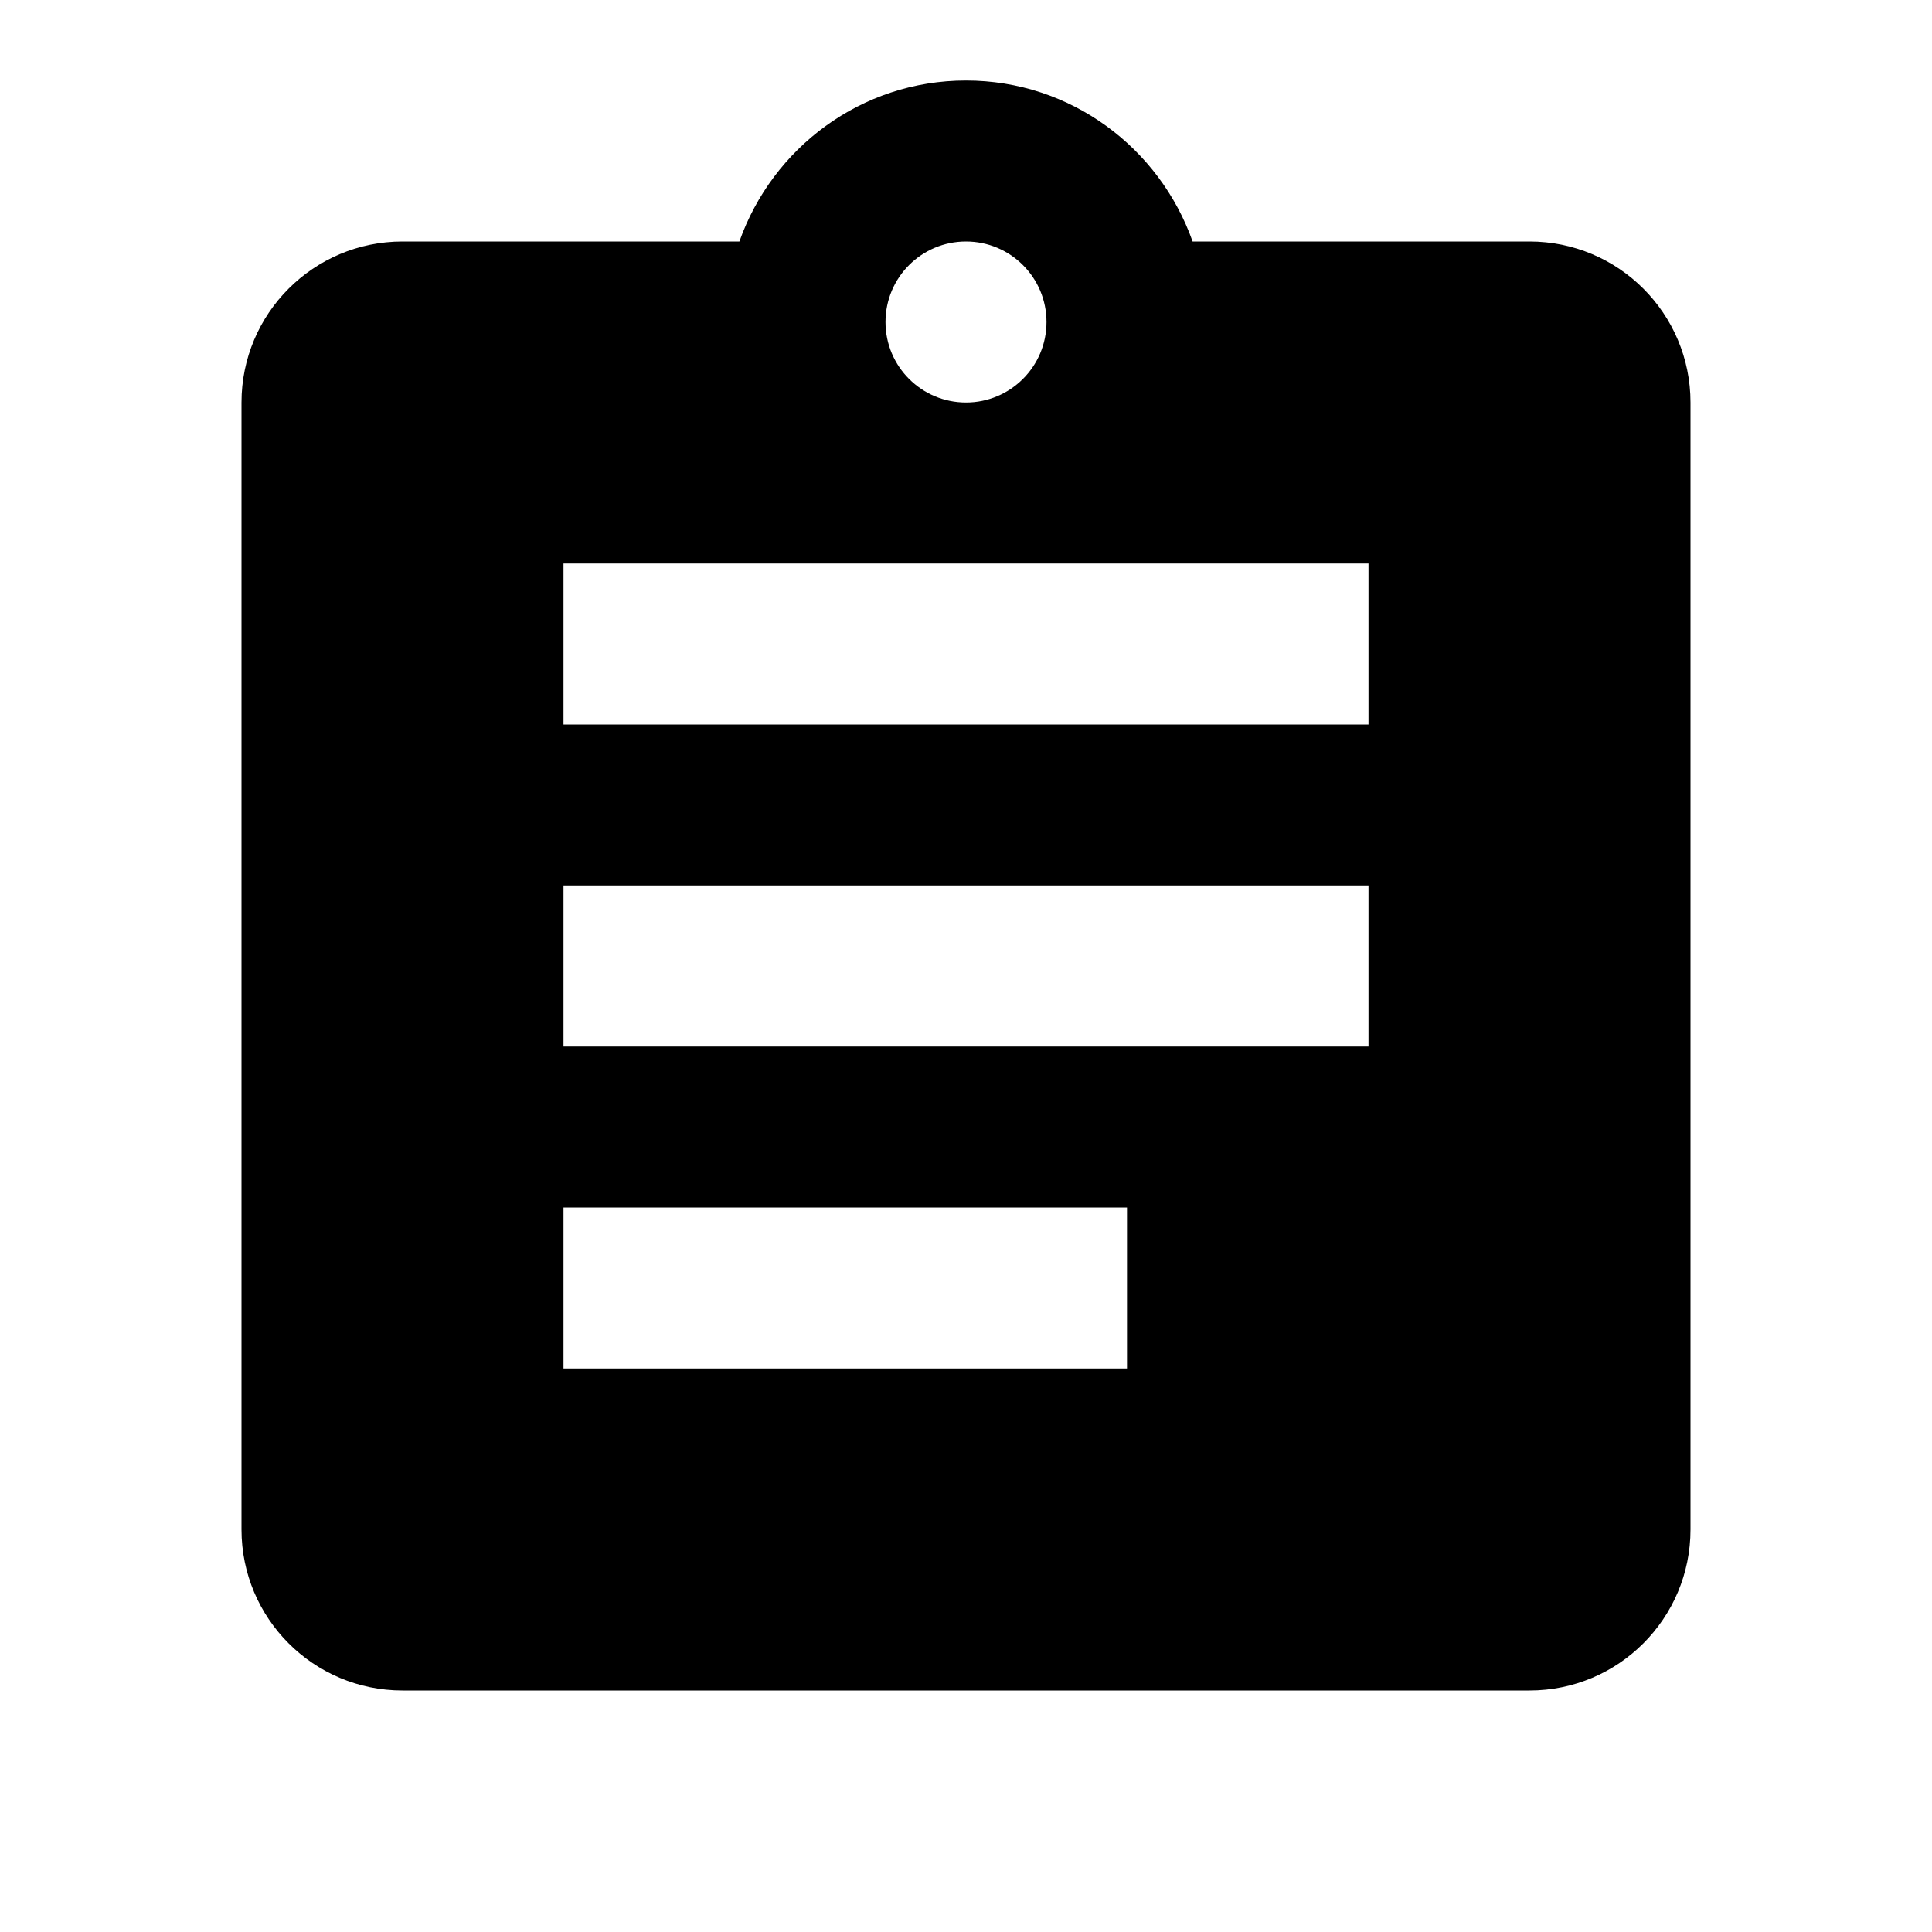
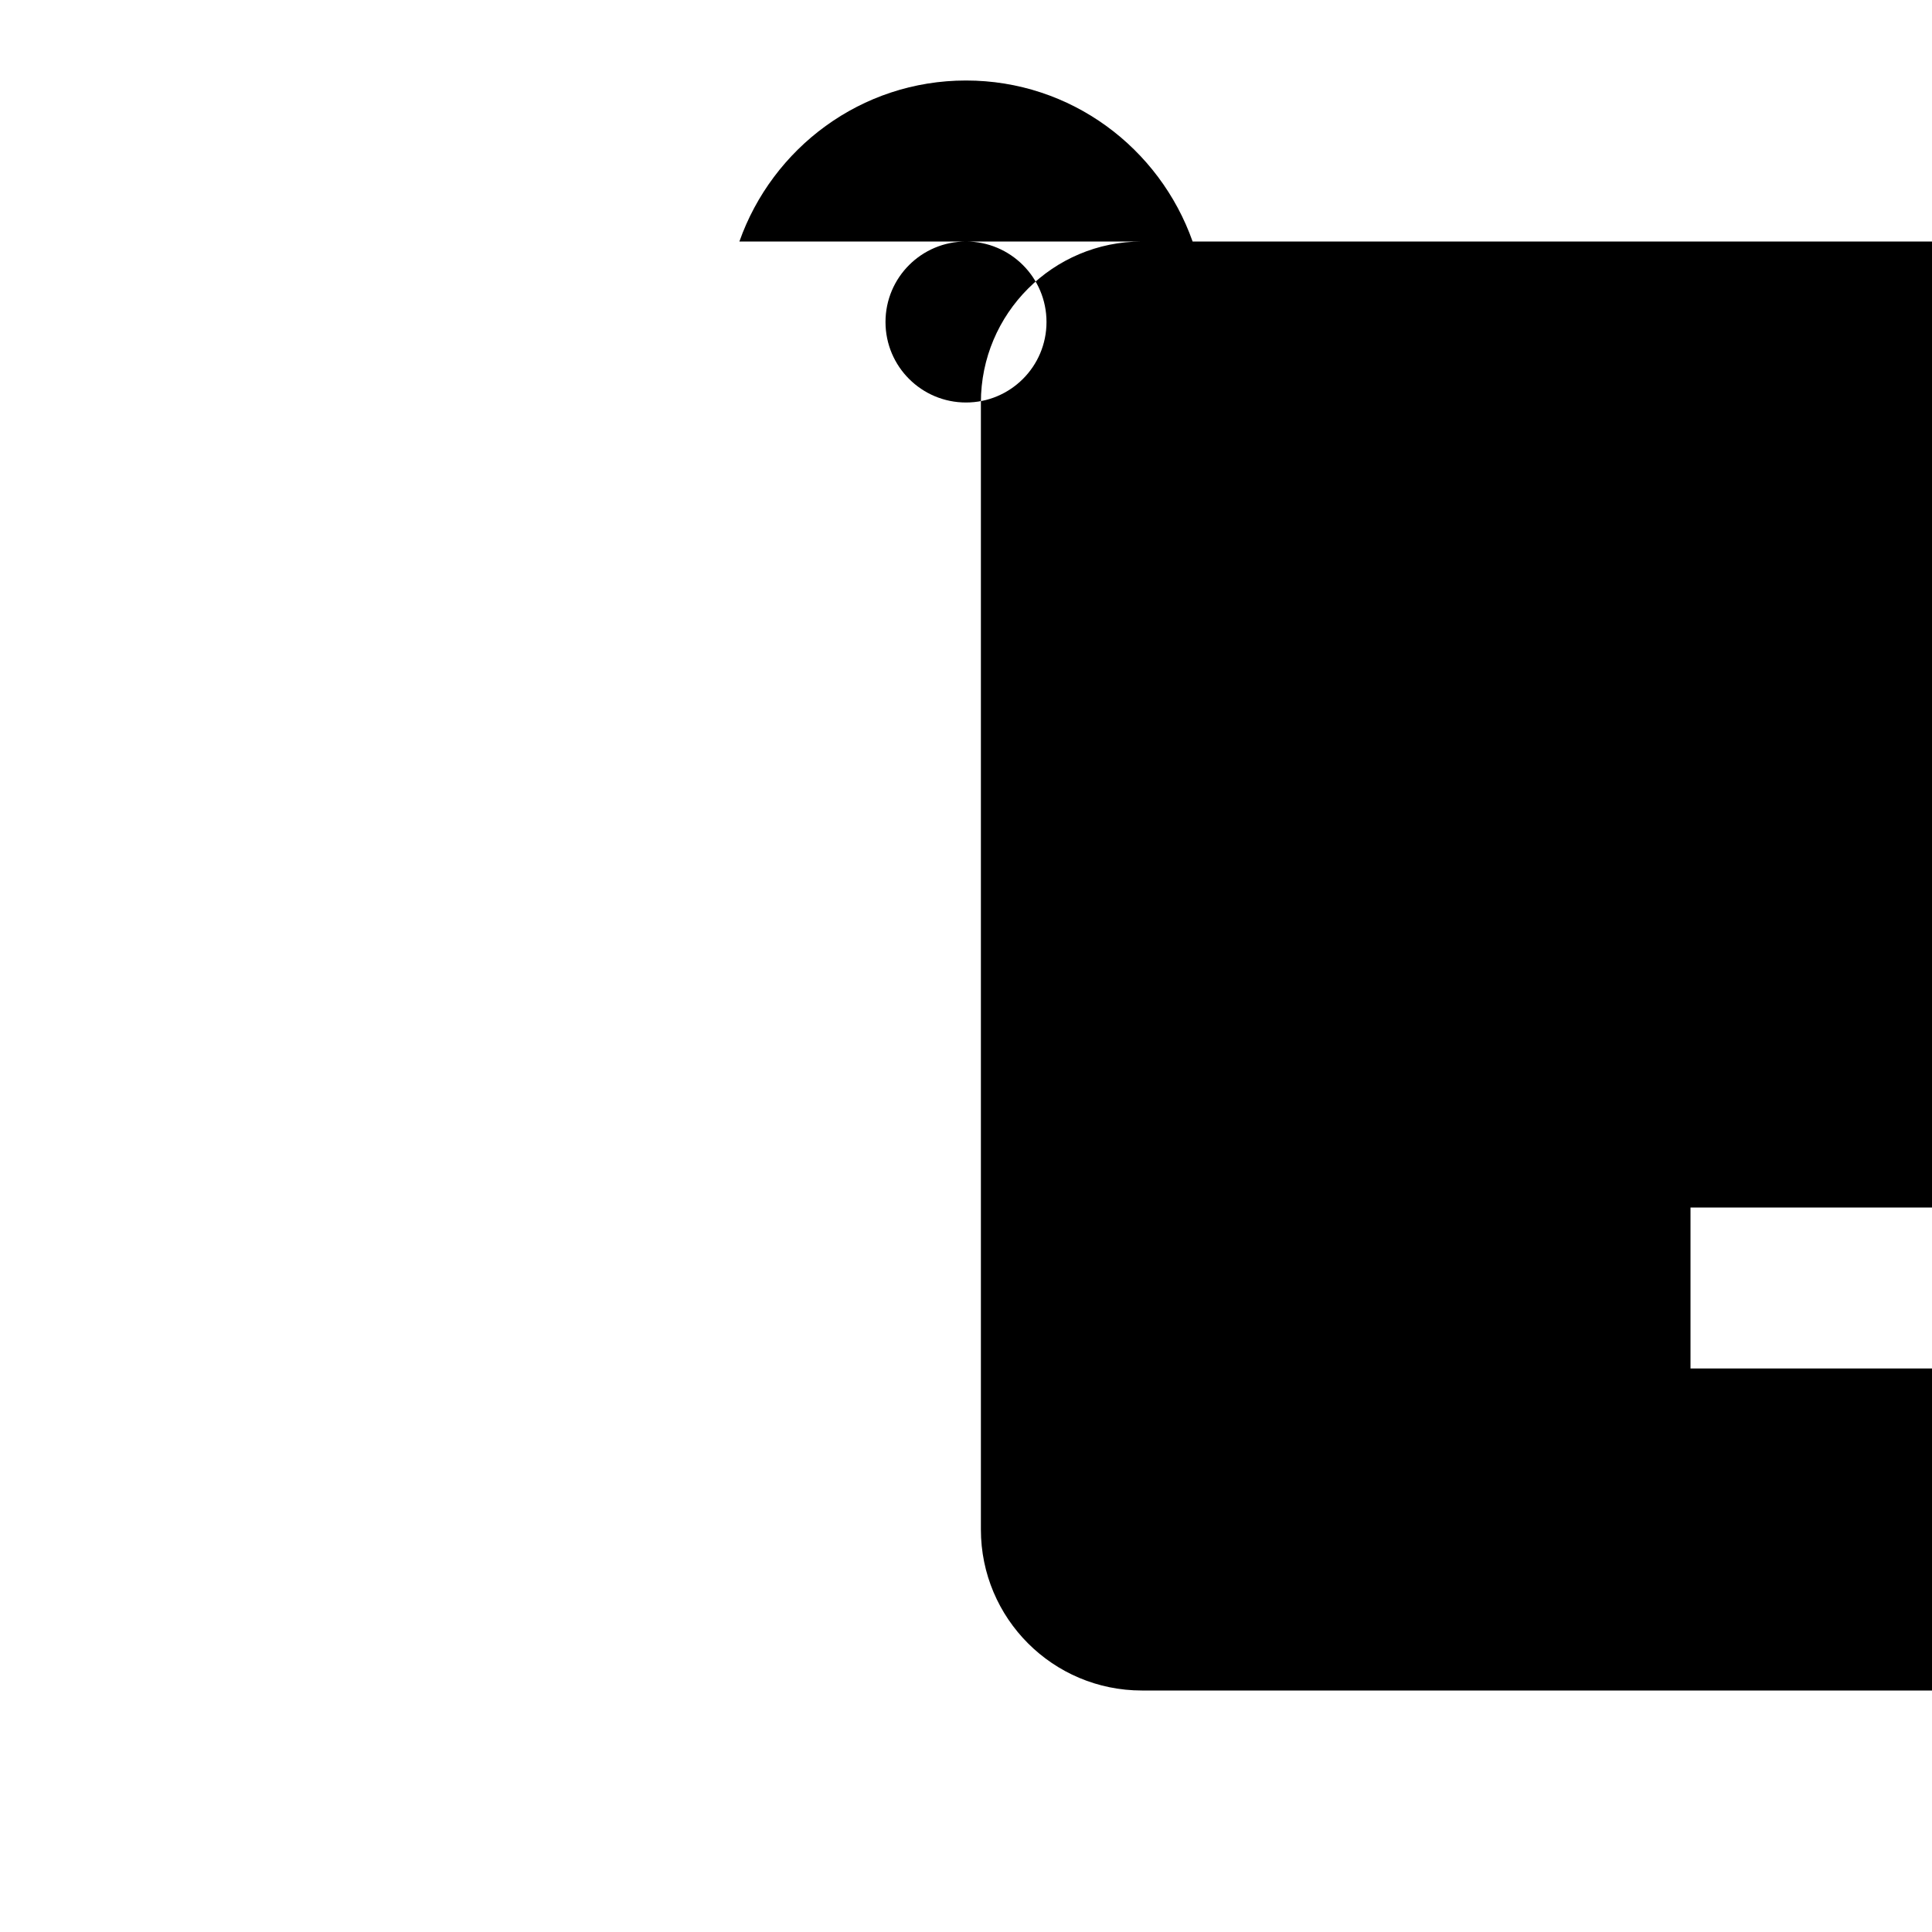
<svg xmlns="http://www.w3.org/2000/svg" width="48" height="48" viewBox="0 0 48 48">
-   <path d="M38 6h-8.37c-.82-2.32-3.02-4-5.63-4s-4.81 1.68-5.63 4H10c-2.21 0-4 1.79-4 4v28c0 2.21 1.79 4 4 4h28c2.21 0 4-1.79 4-4V10c0-2.21-1.79-4-4-4zM24 6c1.1 0 2 .89 2 2s-.9 2-2 2-2-.89-2-2 .9-2 2-2zm4 28H14v-4h14v4zm6-8H14v-4h20v4zm0-8H14v-4h20v4z" />
+   <path d="M38 6h-8.37c-.82-2.32-3.02-4-5.63-4s-4.81 1.68-5.63 4h10c-2.21 0-4 1.79-4 4v28c0 2.21 1.79 4 4 4h28c2.21 0 4-1.79 4-4V10c0-2.21-1.79-4-4-4zM24 6c1.1 0 2 .89 2 2s-.9 2-2 2-2-.89-2-2 .9-2 2-2zm4 28h14v-4h14v4zm6-8h14v-4h20v4zm0-8h14v-4h20v4z" />
</svg>
